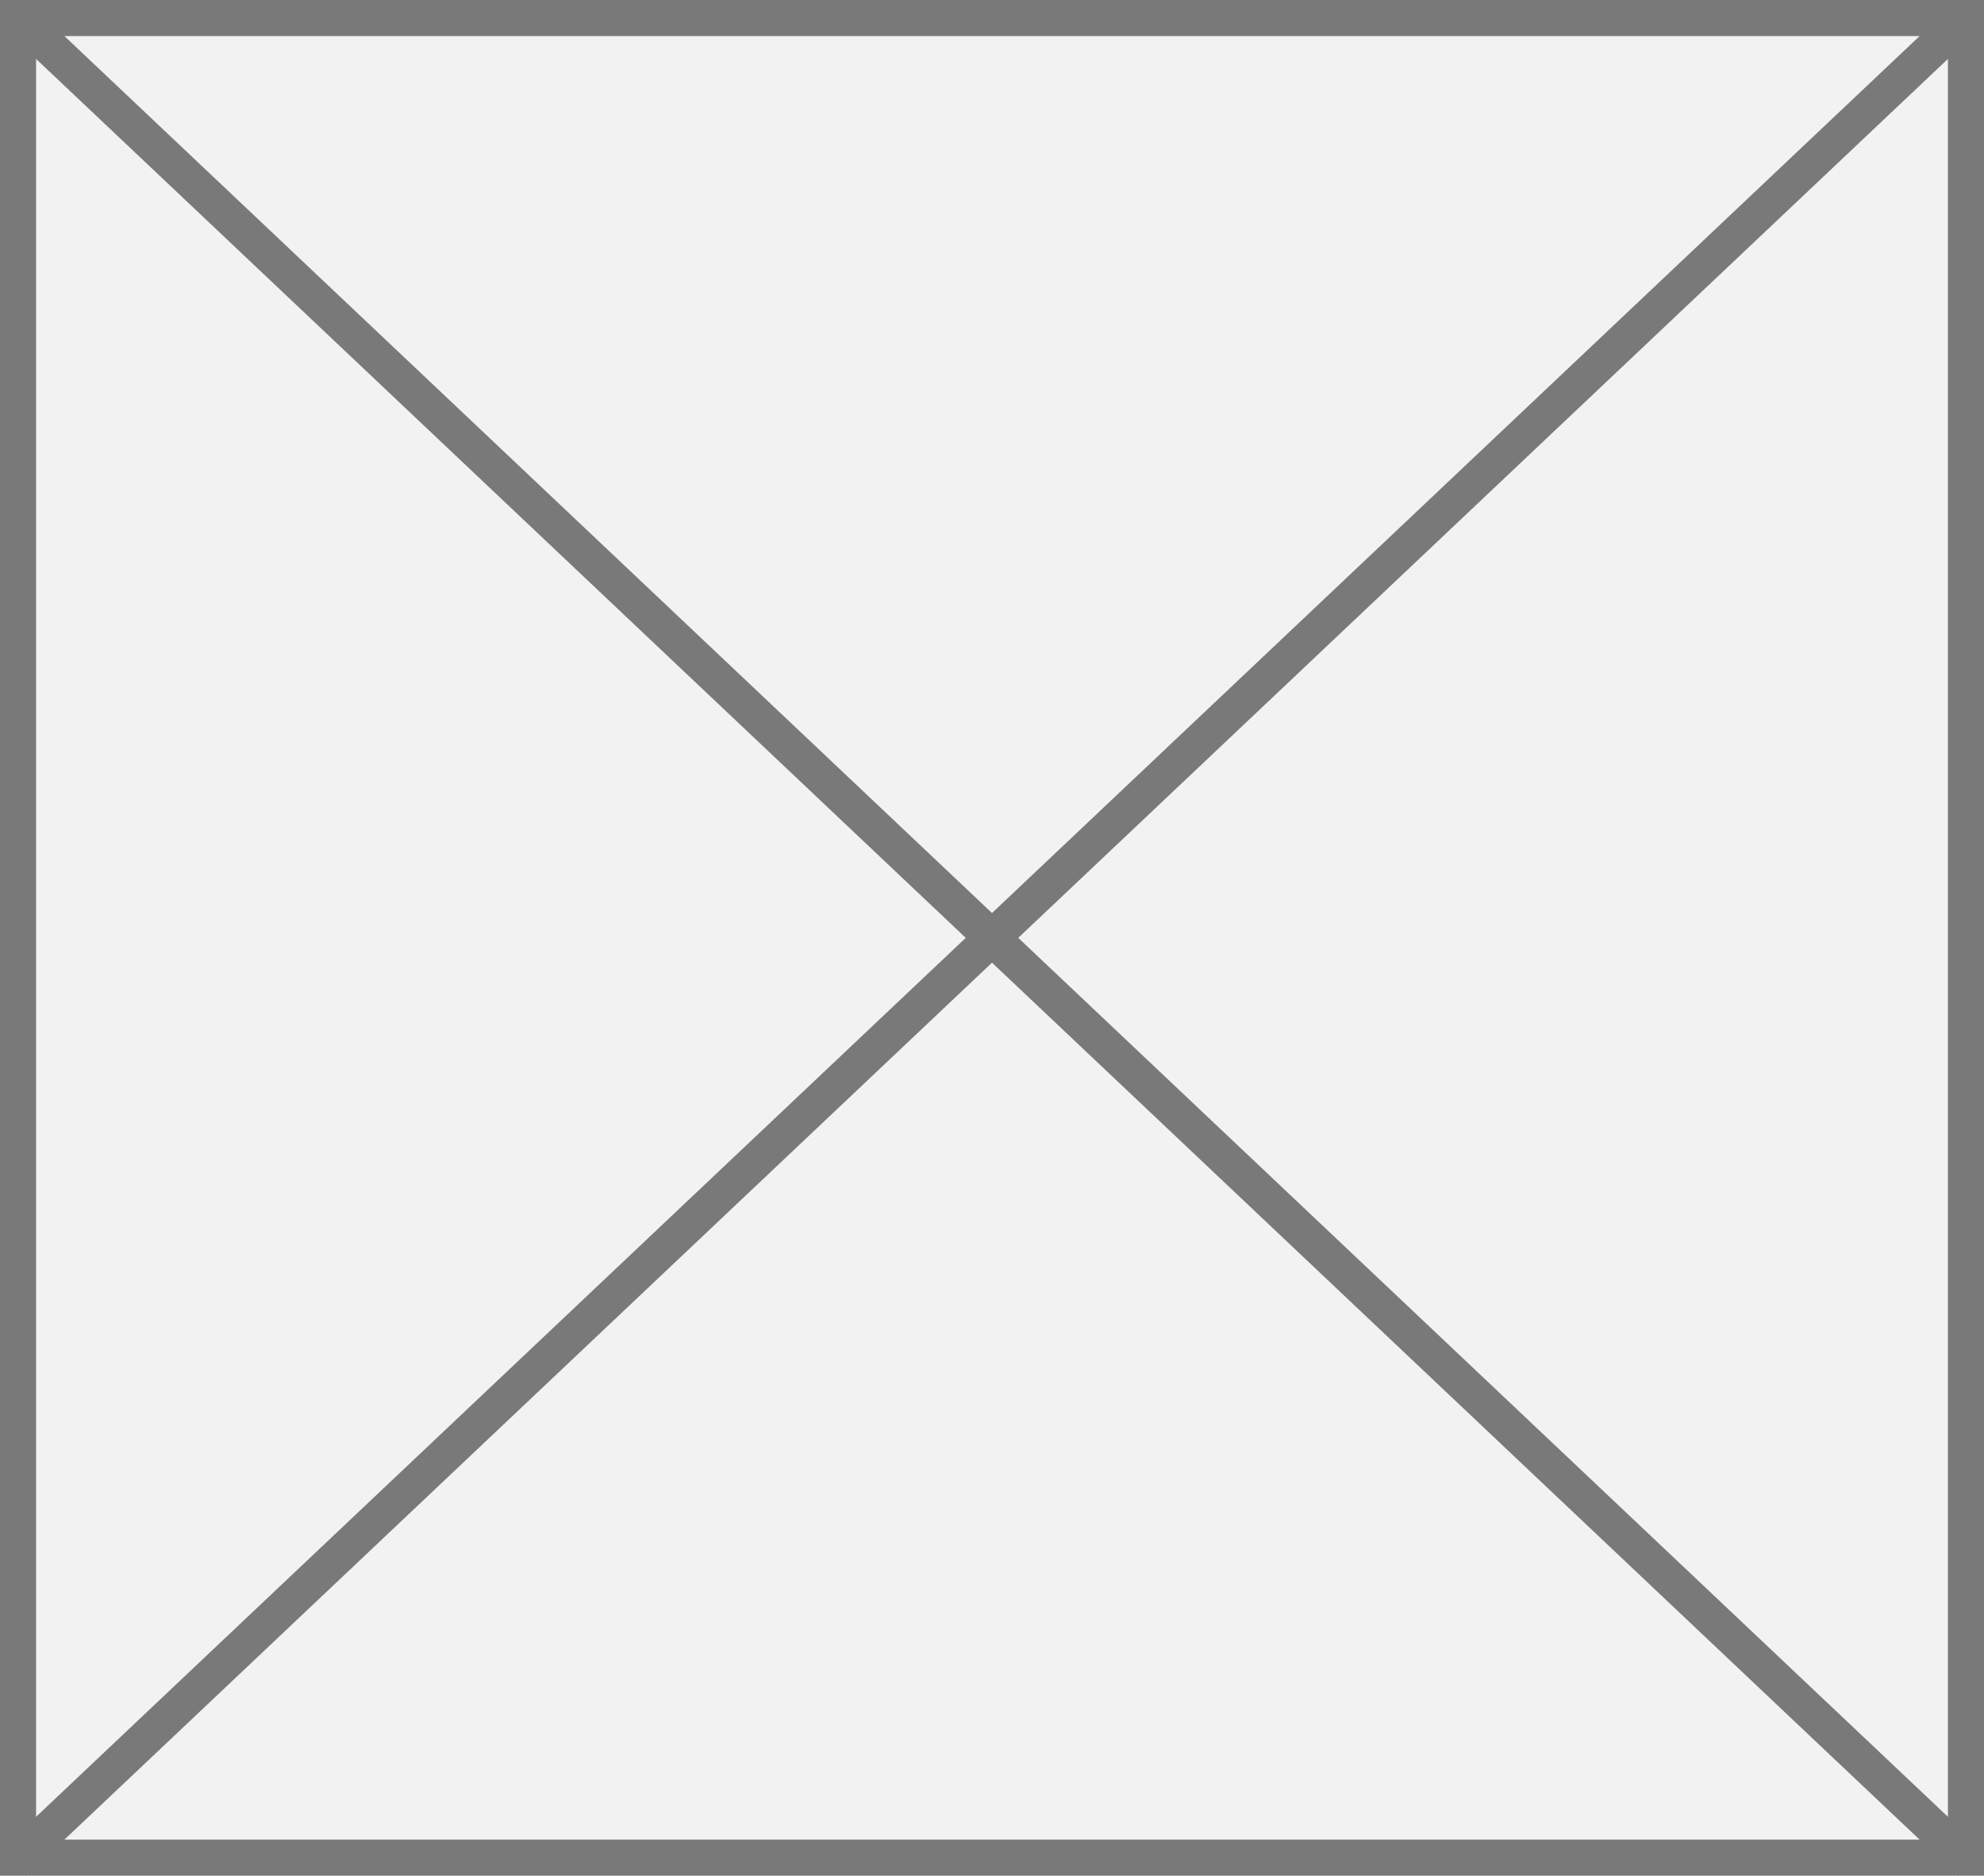
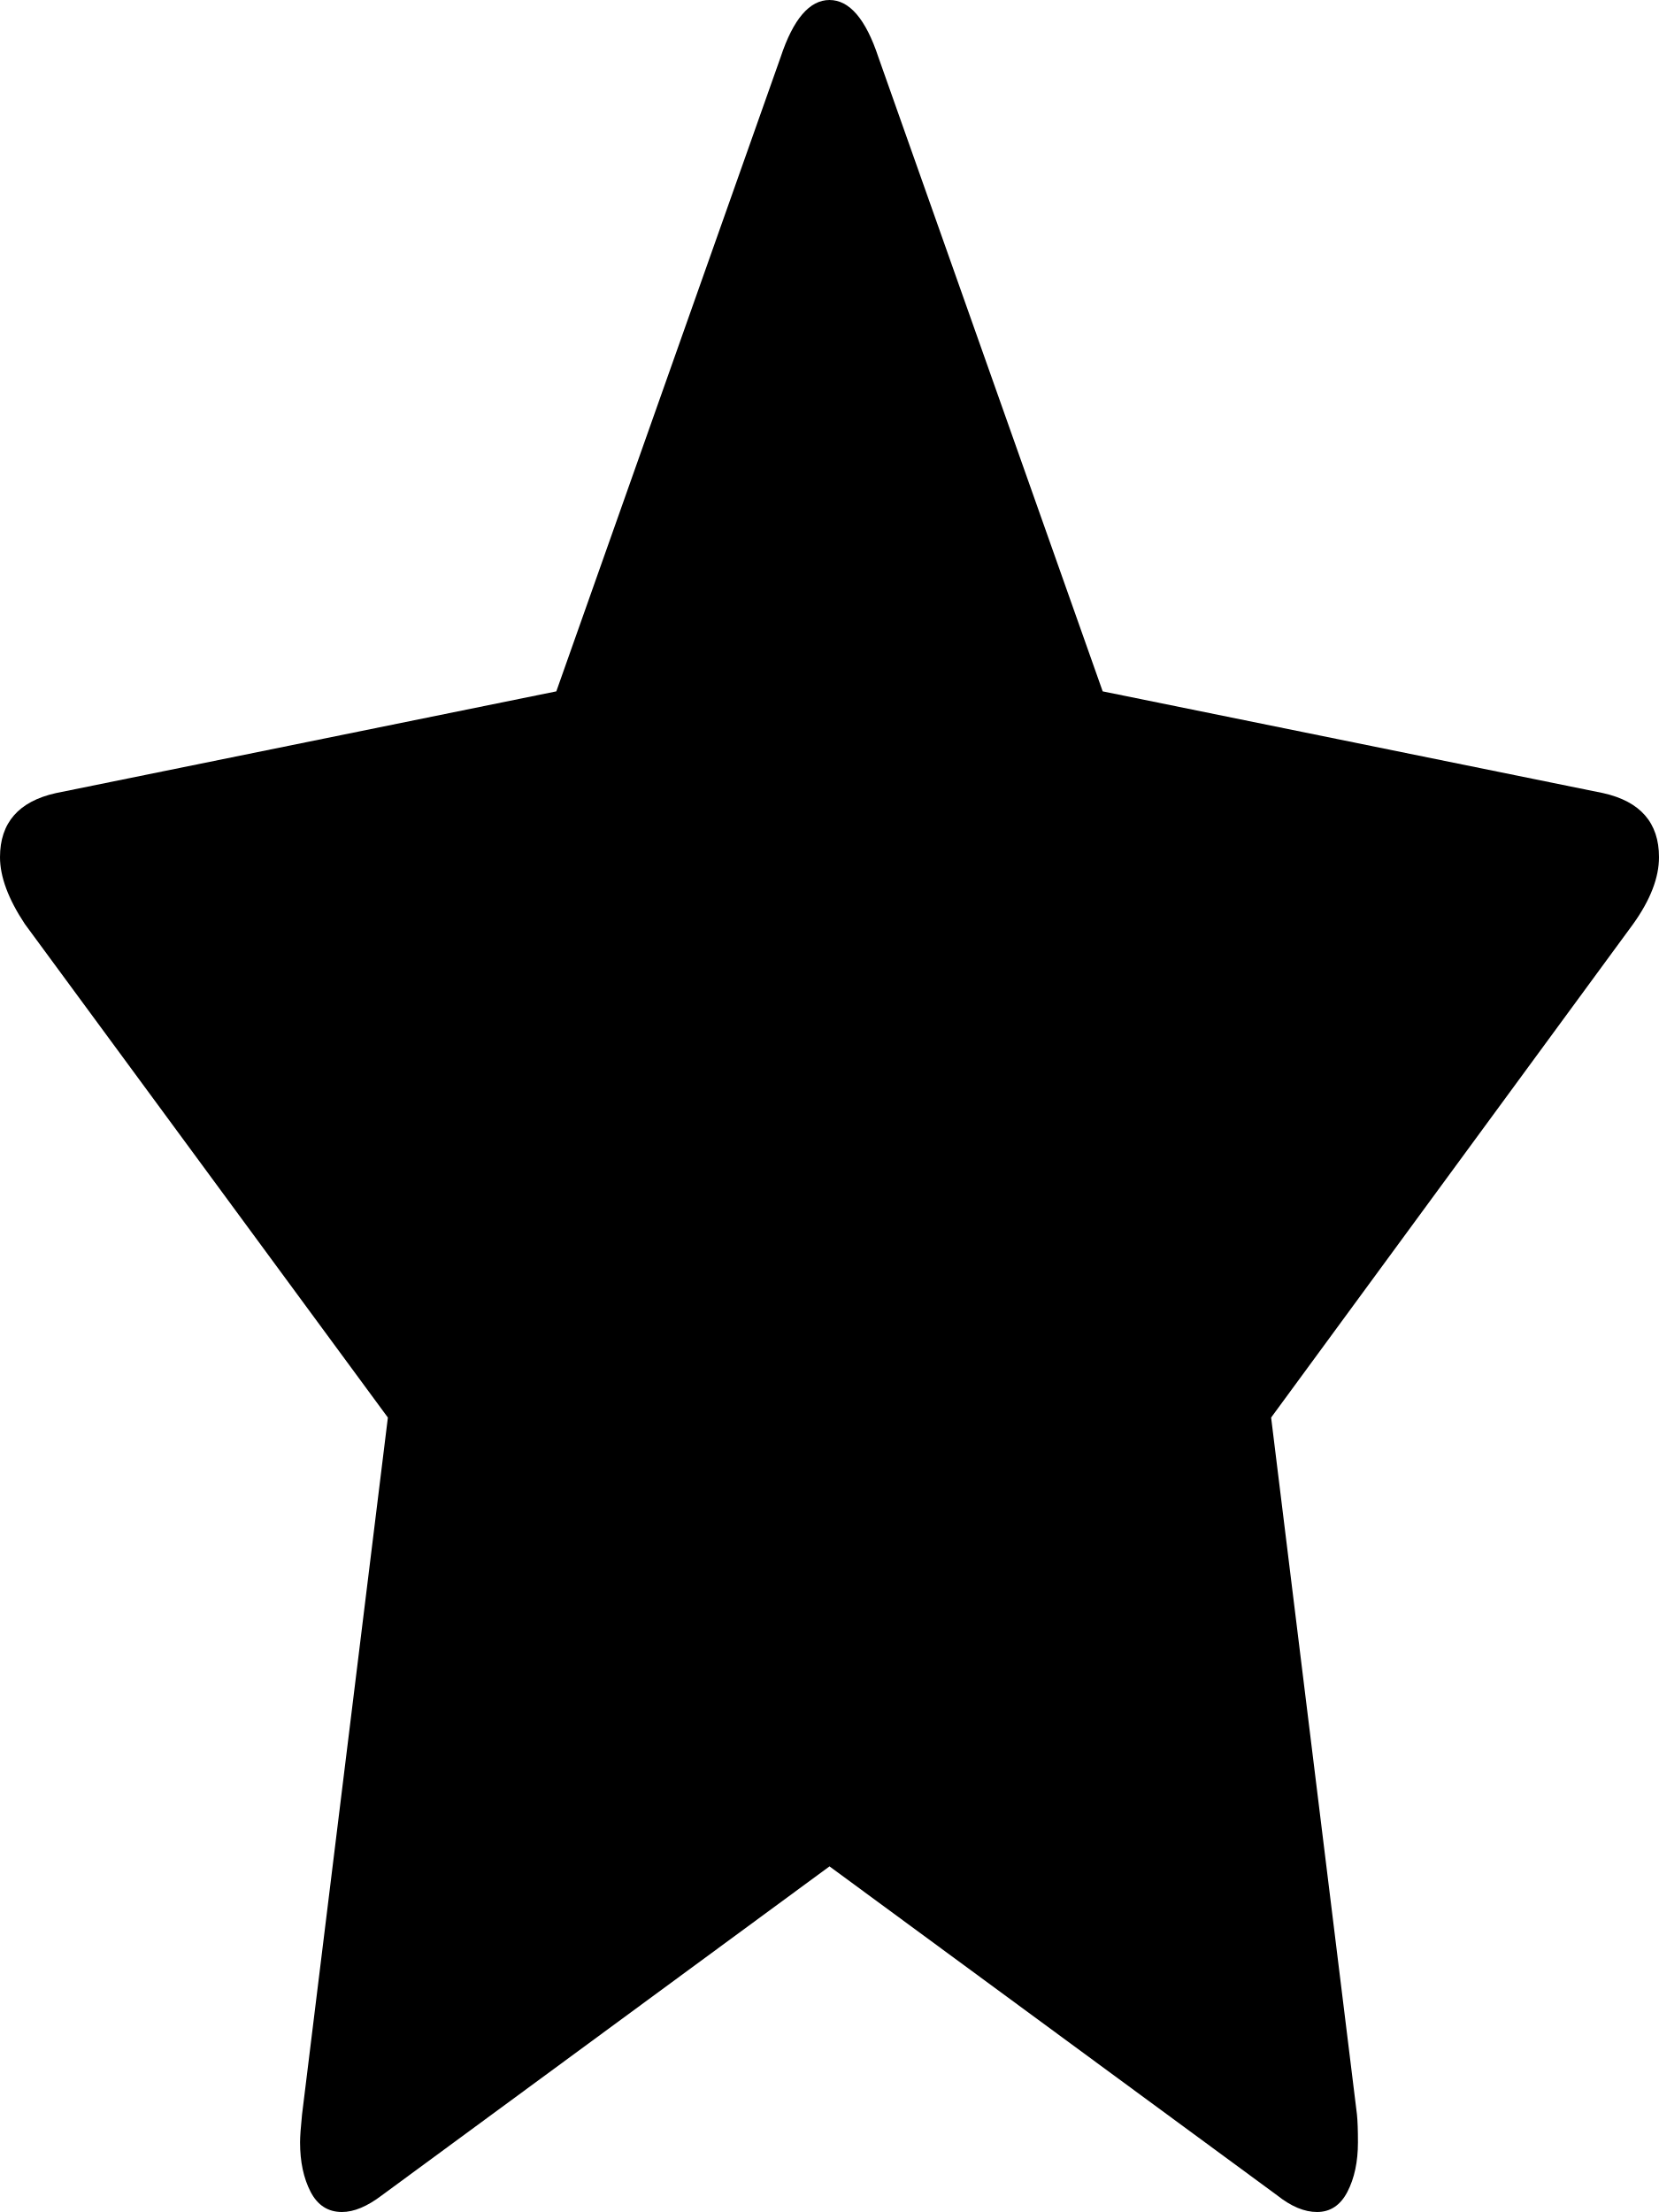
- <svg xmlns="http://www.w3.org/2000/svg" version="1.1" width="55px" height="52px">
-   <g transform="matrix(1 0 0 1 -1299 -250 )">
-     <path d="M 1299.5 250.5  L 1353.5 250.5  L 1353.5 301.5  L 1299.5 301.5  L 1299.5 250.5  Z " fill-rule="nonzero" fill="#f2f2f2" stroke="none" />
-     <path d="M 1299.5 250.5  L 1353.5 250.5  L 1353.5 301.5  L 1299.5 301.5  L 1299.5 250.5  Z " stroke-width="1" stroke="#797979" fill="none" />
-     <path d="M 1299.384 250.363  L 1353.616 301.637  M 1353.616 250.363  L 1299.384 301.637  " stroke-width="1" stroke="#797979" fill="none" />
+ <svg xmlns="http://www.w3.org/2000/svg" version="1.1" width="15px" height="20px">
+   <g transform="matrix(1 0 0 1 -1447 -212 )">
+     <path d="M 14.495 7.171  C 14.832 7.246  15 7.44  15 7.75  C 15 7.935  14.922 8.137  14.766 8.355  L 11.493 12.817  L 12.269 19.118  C 12.275 19.177  12.278 19.261  12.278 19.37  C 12.278 19.546  12.246 19.695  12.183 19.817  C 12.12 19.939  12.028 20  11.908 20  C 11.794 20  11.674 19.95  11.547 19.849  L 7.5 16.875  L 3.453 19.849  C 3.32 19.95  3.2 20  3.092 20  C 2.966 20  2.871 19.939  2.808 19.817  C 2.745 19.695  2.713 19.546  2.713 19.37  C 2.713 19.319  2.719 19.235  2.731 19.118  L 3.507 12.817  L 0.225 8.355  C 0.075 8.129  0 7.927  0 7.75  C 0 7.44  0.168 7.246  0.505 7.171  L 5.03 6.251  L 7.058 0.517  C 7.172 0.172  7.32 0  7.5 0  C 7.68 0  7.828 0.172  7.942 0.517  L 9.97 6.251  L 14.495 7.171  Z " fill-rule="nonzero" fill="#000000" stroke="none" transform="matrix(1 0 0 1 1447 212 )" />
  </g>
</svg>
